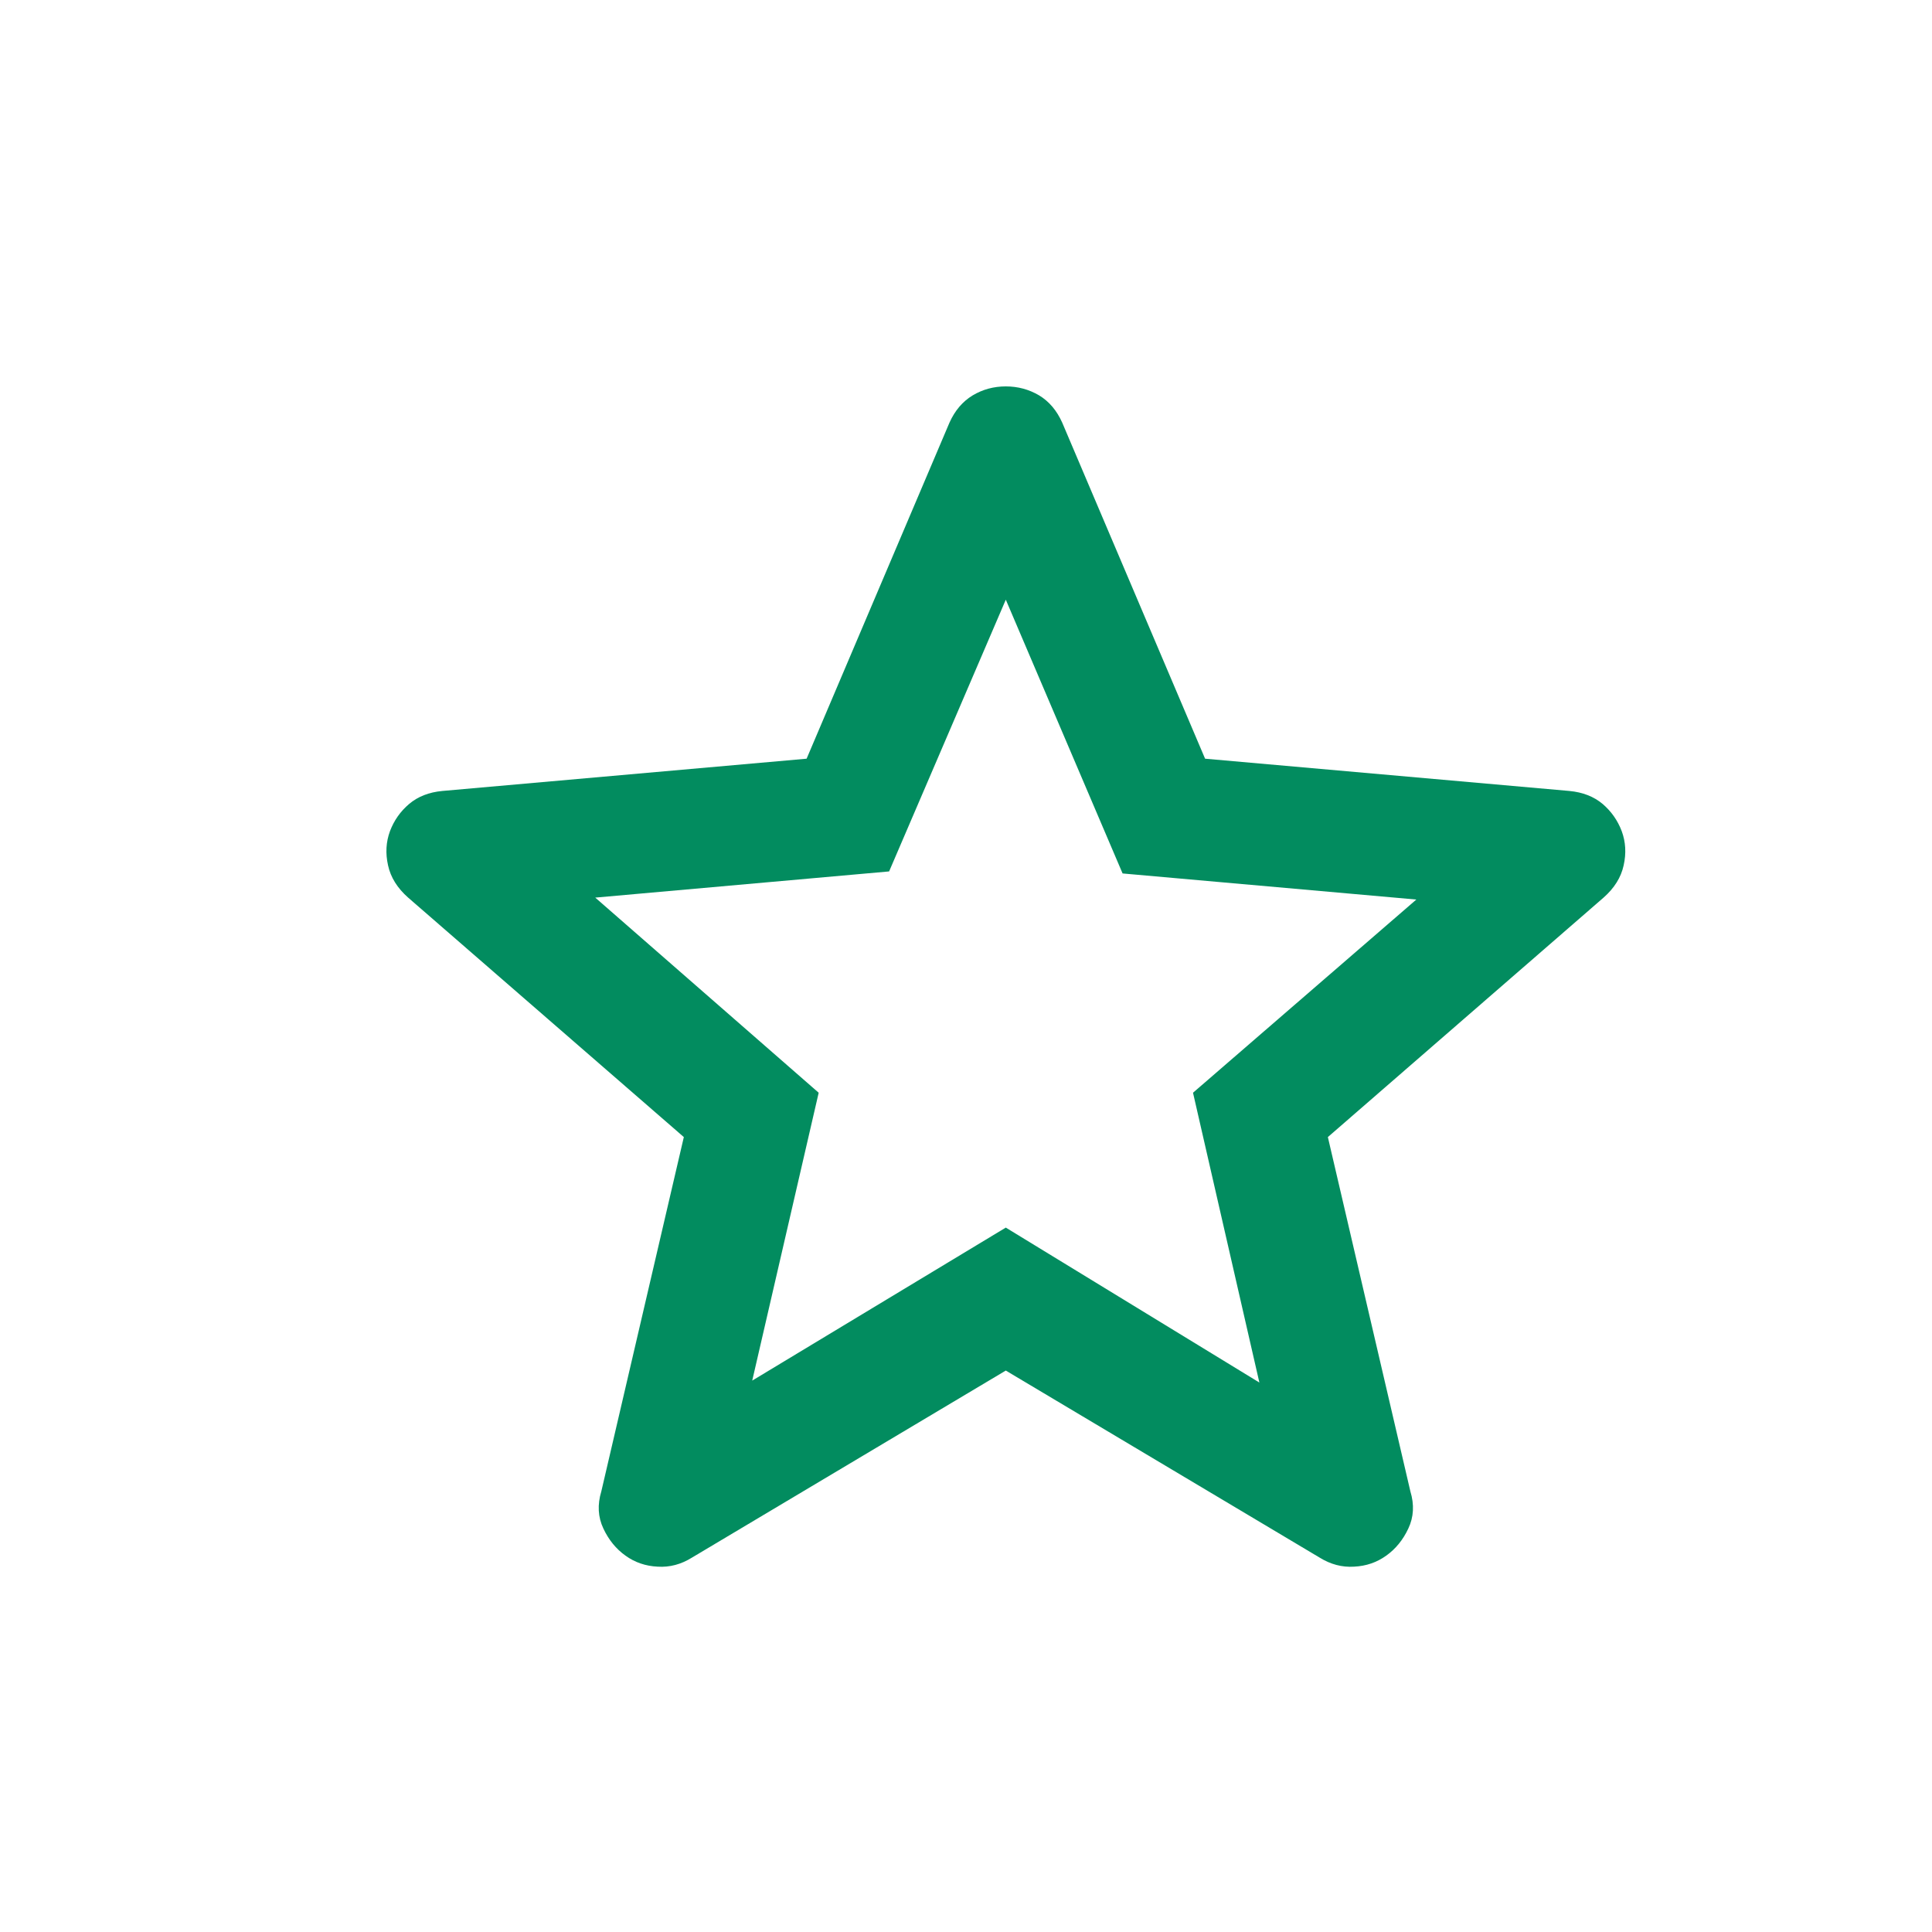
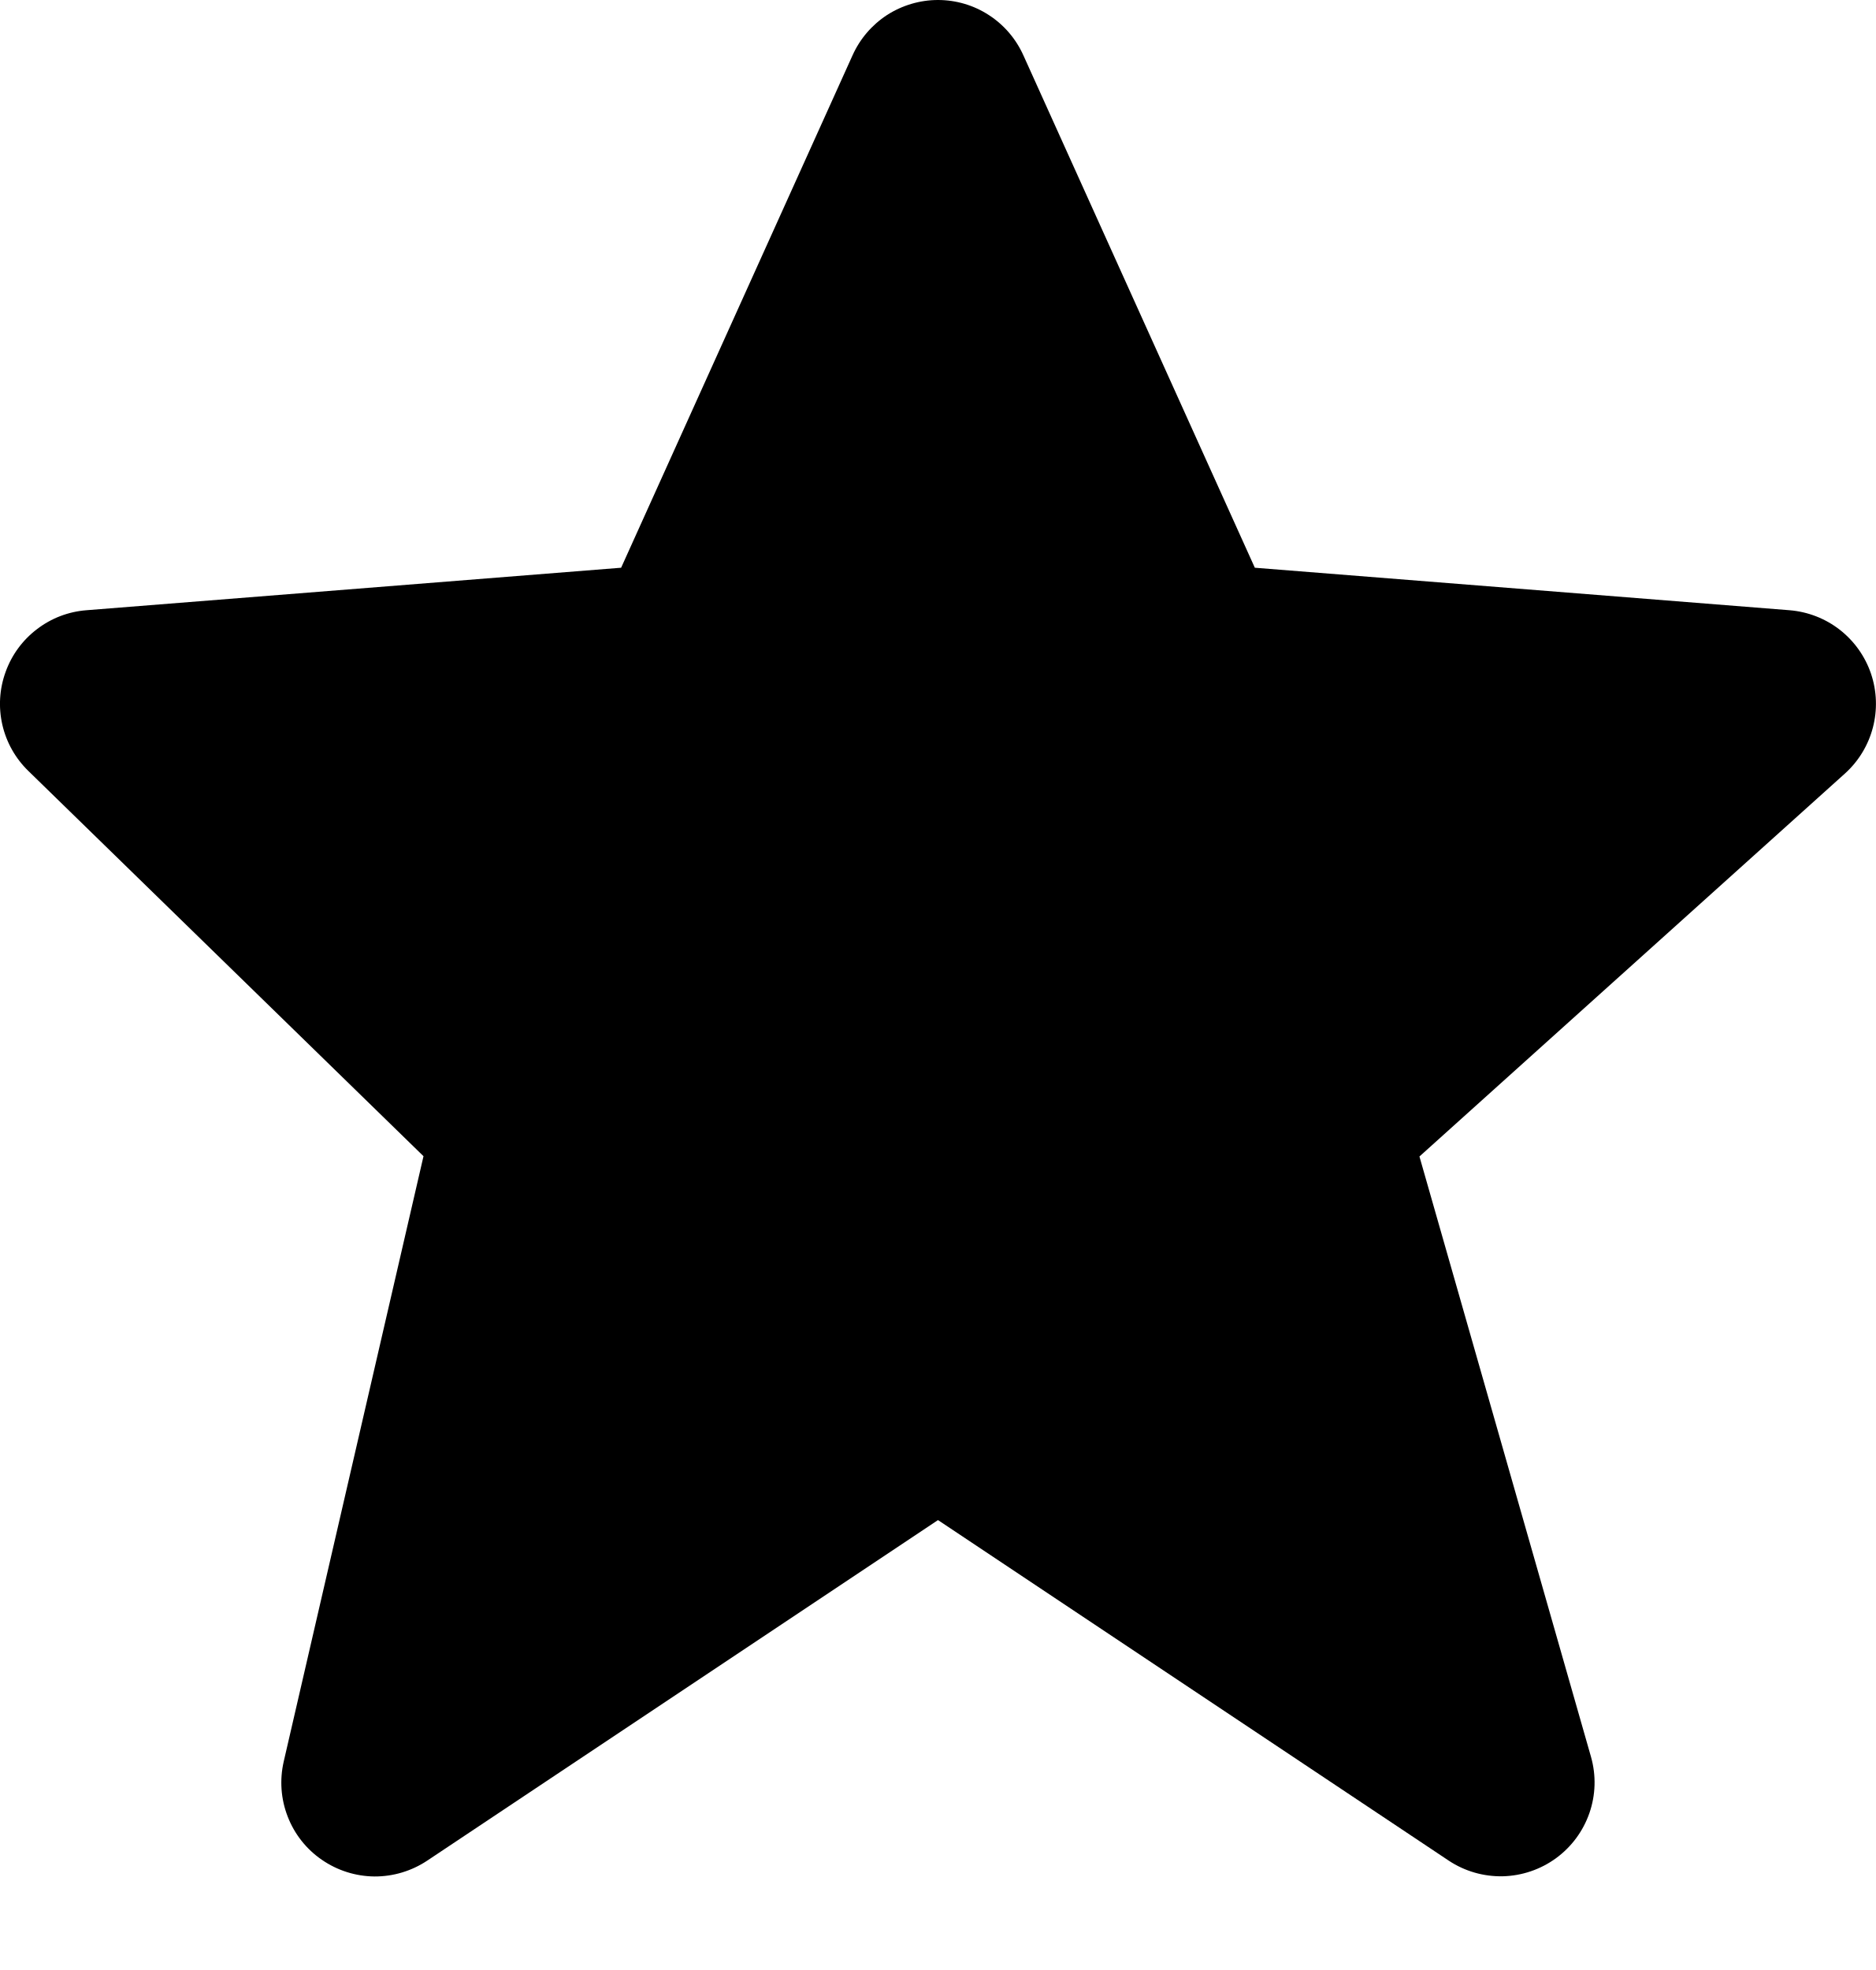
- <svg xmlns="http://www.w3.org/2000/svg" width="20" height="20" viewBox="0 0 20 20" fill="none">
-   <mask id="mask0_3_151" style="mask-type:alpha" maskUnits="userSpaceOnUse" x="0" y="0" width="20" height="20">
-     <rect width="20" height="20" fill="#D9D9D9" />
-   </mask>
-   <g mask="url(#mask0_3_151)">
-     <path d="M7.787 14.292L10.412 12.708L13.037 14.312L12.35 11.312L14.662 9.312L11.621 9.042L10.412 6.208L9.204 9.021L6.162 9.292L8.475 11.312L7.787 14.292ZM10.412 14.188L7.162 16.125C7.051 16.194 6.933 16.226 6.808 16.218C6.683 16.212 6.572 16.174 6.475 16.104C6.378 16.035 6.301 15.941 6.246 15.823C6.19 15.705 6.183 15.576 6.225 15.438L7.079 11.771L4.225 9.292C4.114 9.194 4.044 9.083 4.017 8.958C3.989 8.833 3.996 8.715 4.037 8.604C4.079 8.493 4.145 8.399 4.236 8.322C4.326 8.246 4.44 8.201 4.579 8.188L8.35 7.854L9.829 4.375C9.885 4.25 9.965 4.156 10.069 4.093C10.173 4.031 10.287 4 10.412 4C10.537 4 10.652 4.031 10.757 4.093C10.861 4.156 10.94 4.25 10.996 4.375L12.475 7.854L16.246 8.188C16.385 8.201 16.499 8.246 16.59 8.322C16.68 8.399 16.746 8.493 16.788 8.604C16.829 8.715 16.836 8.833 16.808 8.958C16.781 9.083 16.711 9.194 16.6 9.292L13.746 11.771L14.6 15.438C14.642 15.576 14.635 15.705 14.579 15.823C14.524 15.941 14.447 16.035 14.35 16.104C14.253 16.174 14.142 16.212 14.017 16.218C13.892 16.226 13.774 16.194 13.662 16.125L10.412 14.188Z" fill="#028C5F" />
-   </g>
+ <svg xmlns="http://www.w3.org/2000/svg" width="20" height="21" viewBox="0 0 20 21" fill="none">
+   <path d="M19.947 7.181C19.884 6.996 19.768 6.833 19.614 6.713C19.46 6.593 19.274 6.521 19.079 6.505L13.378 6.052L10.911 0.591C10.832 0.415 10.705 0.266 10.543 0.161C10.382 0.056 10.193 0 10 1.50379e-07C9.808 -0 9.619 0.056 9.457 0.16C9.296 0.265 9.168 0.414 9.089 0.59L6.622 6.052L0.921 6.505C0.729 6.52 0.546 6.59 0.394 6.707C0.241 6.823 0.125 6.981 0.06 7.162C-0.006 7.343 -0.018 7.538 0.025 7.726C0.068 7.913 0.164 8.084 0.302 8.218L4.515 12.325L3.025 18.777C2.98 18.972 2.994 19.177 3.067 19.364C3.139 19.551 3.266 19.712 3.431 19.825C3.596 19.939 3.791 20.001 3.992 20.003C4.192 20.004 4.388 19.945 4.555 19.834L10 16.204L15.445 19.834C15.615 19.947 15.816 20.005 16.021 20.001C16.225 19.996 16.423 19.929 16.588 19.809C16.754 19.688 16.878 19.52 16.945 19.327C17.012 19.134 17.018 18.925 16.962 18.728L15.133 12.328L19.669 8.246C19.966 7.978 20.075 7.56 19.947 7.181Z" fill="#000" />
</svg>
